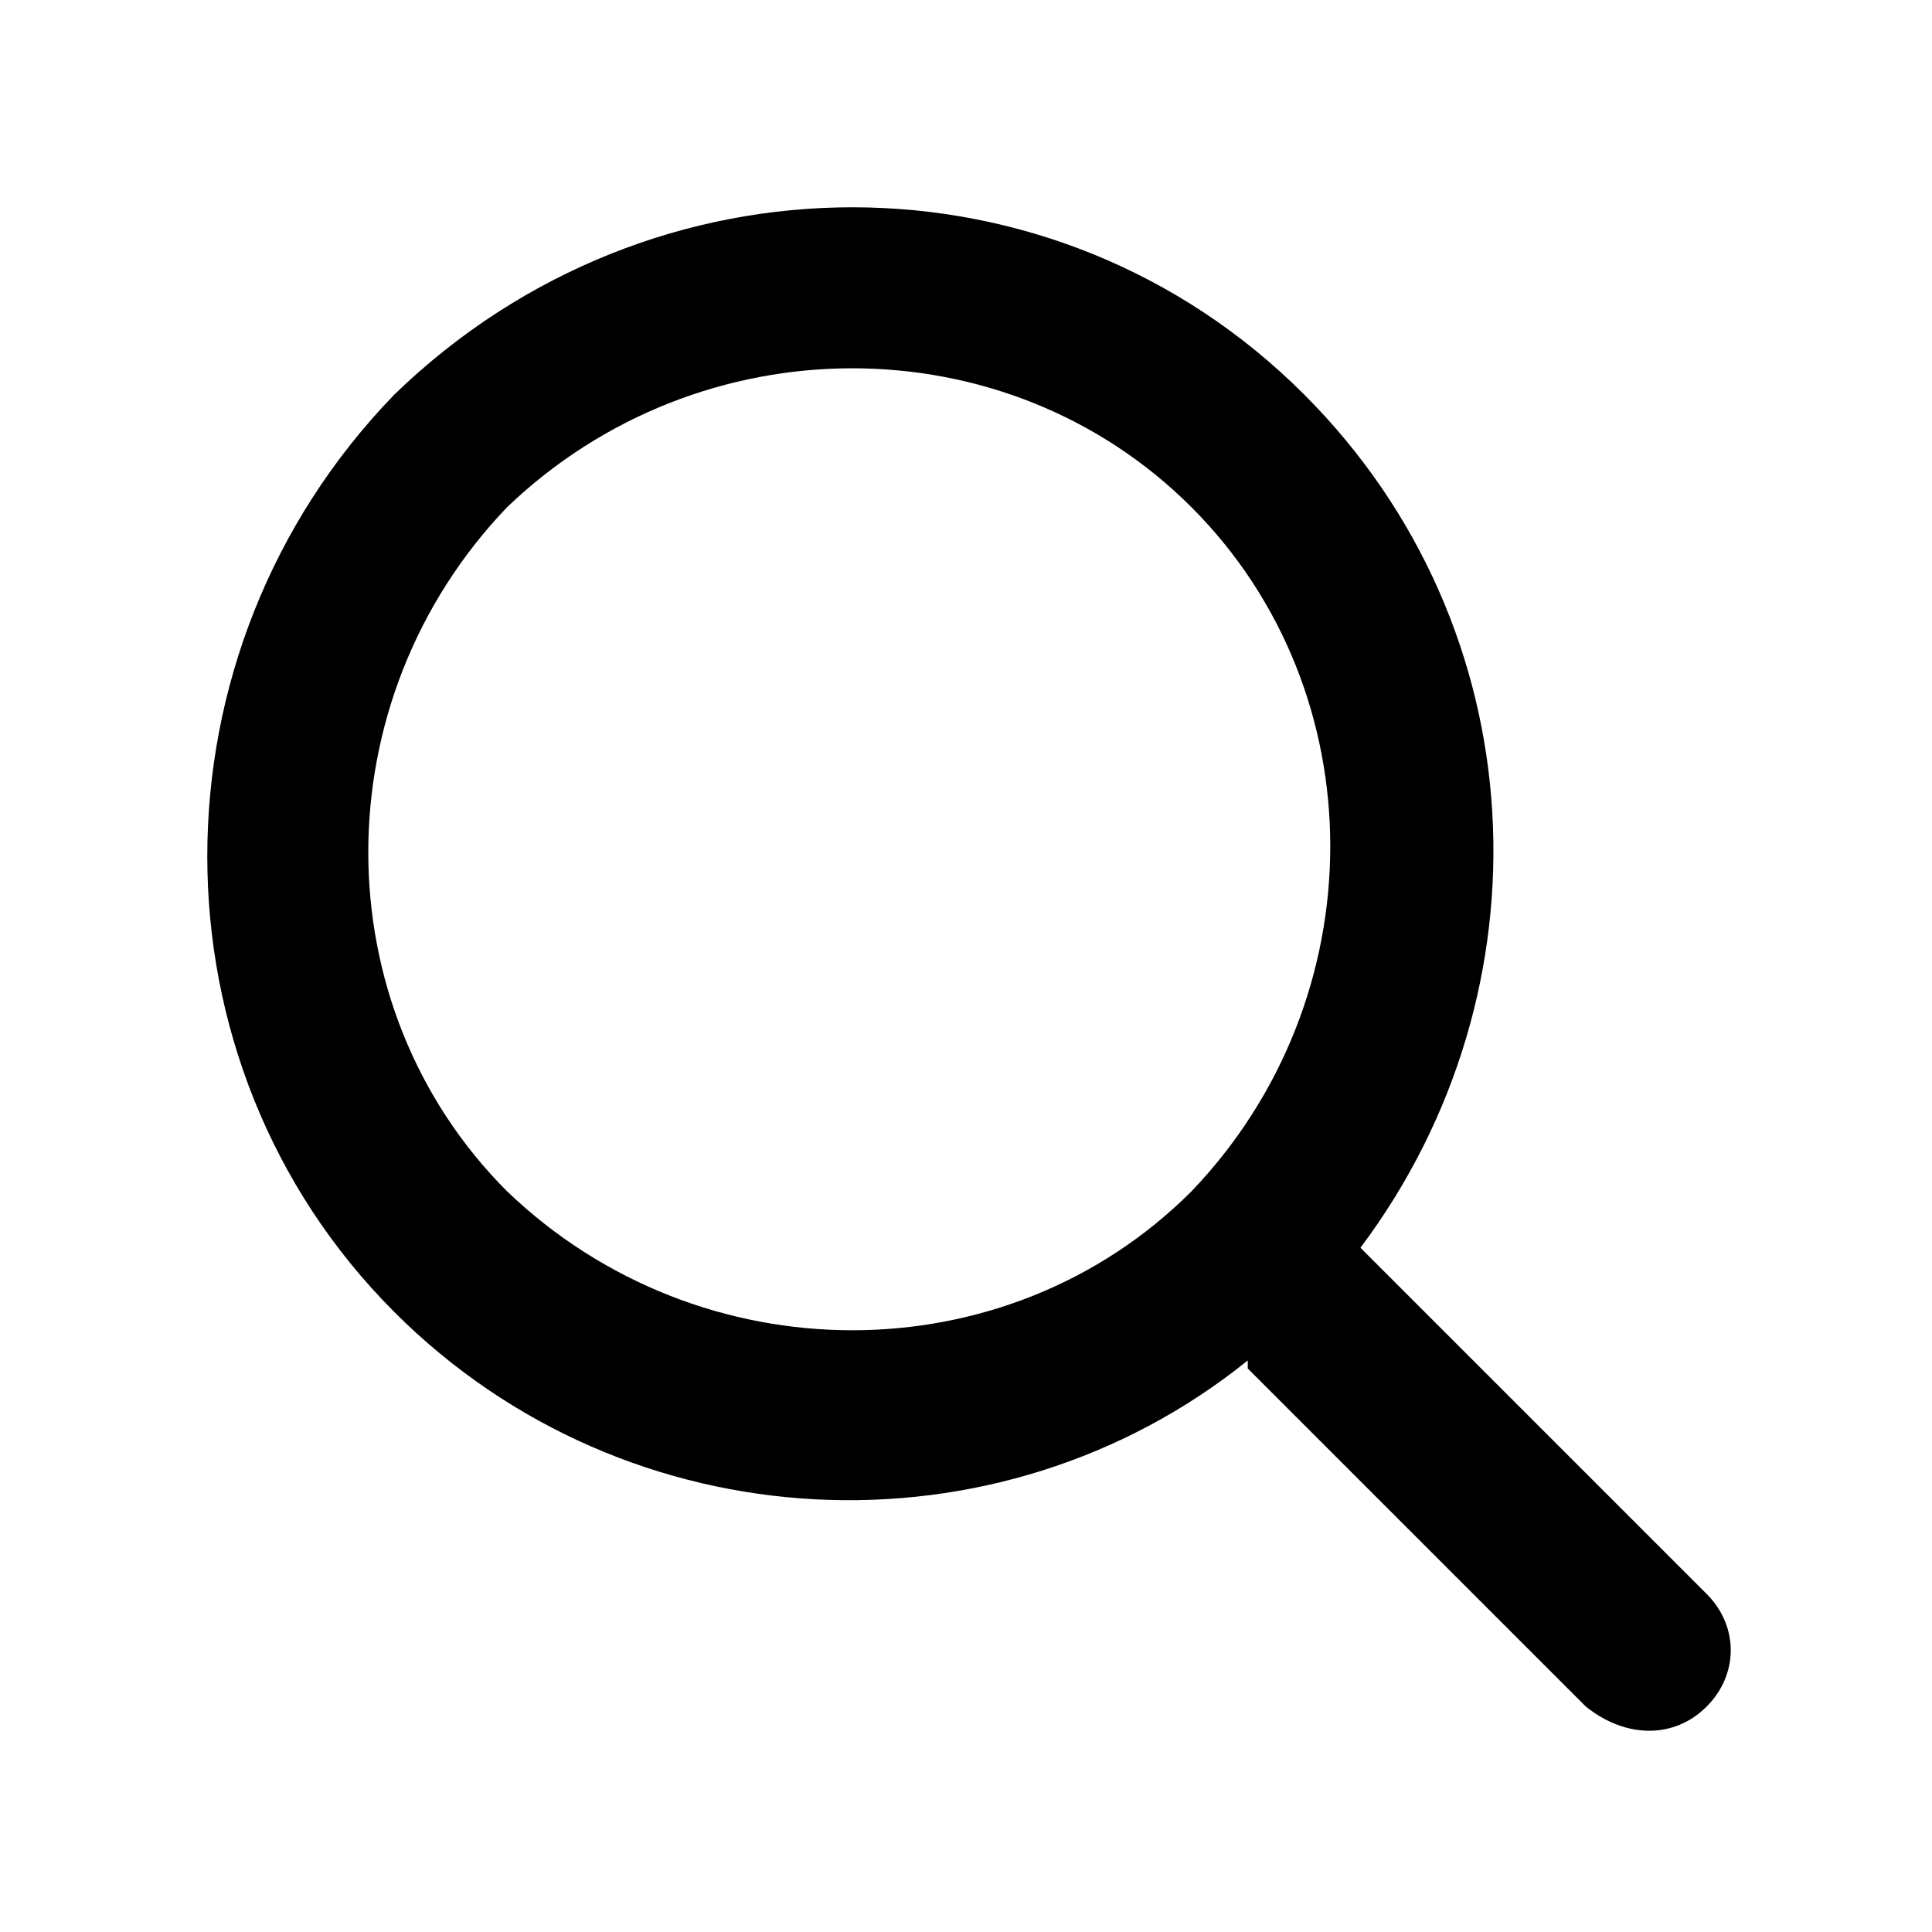
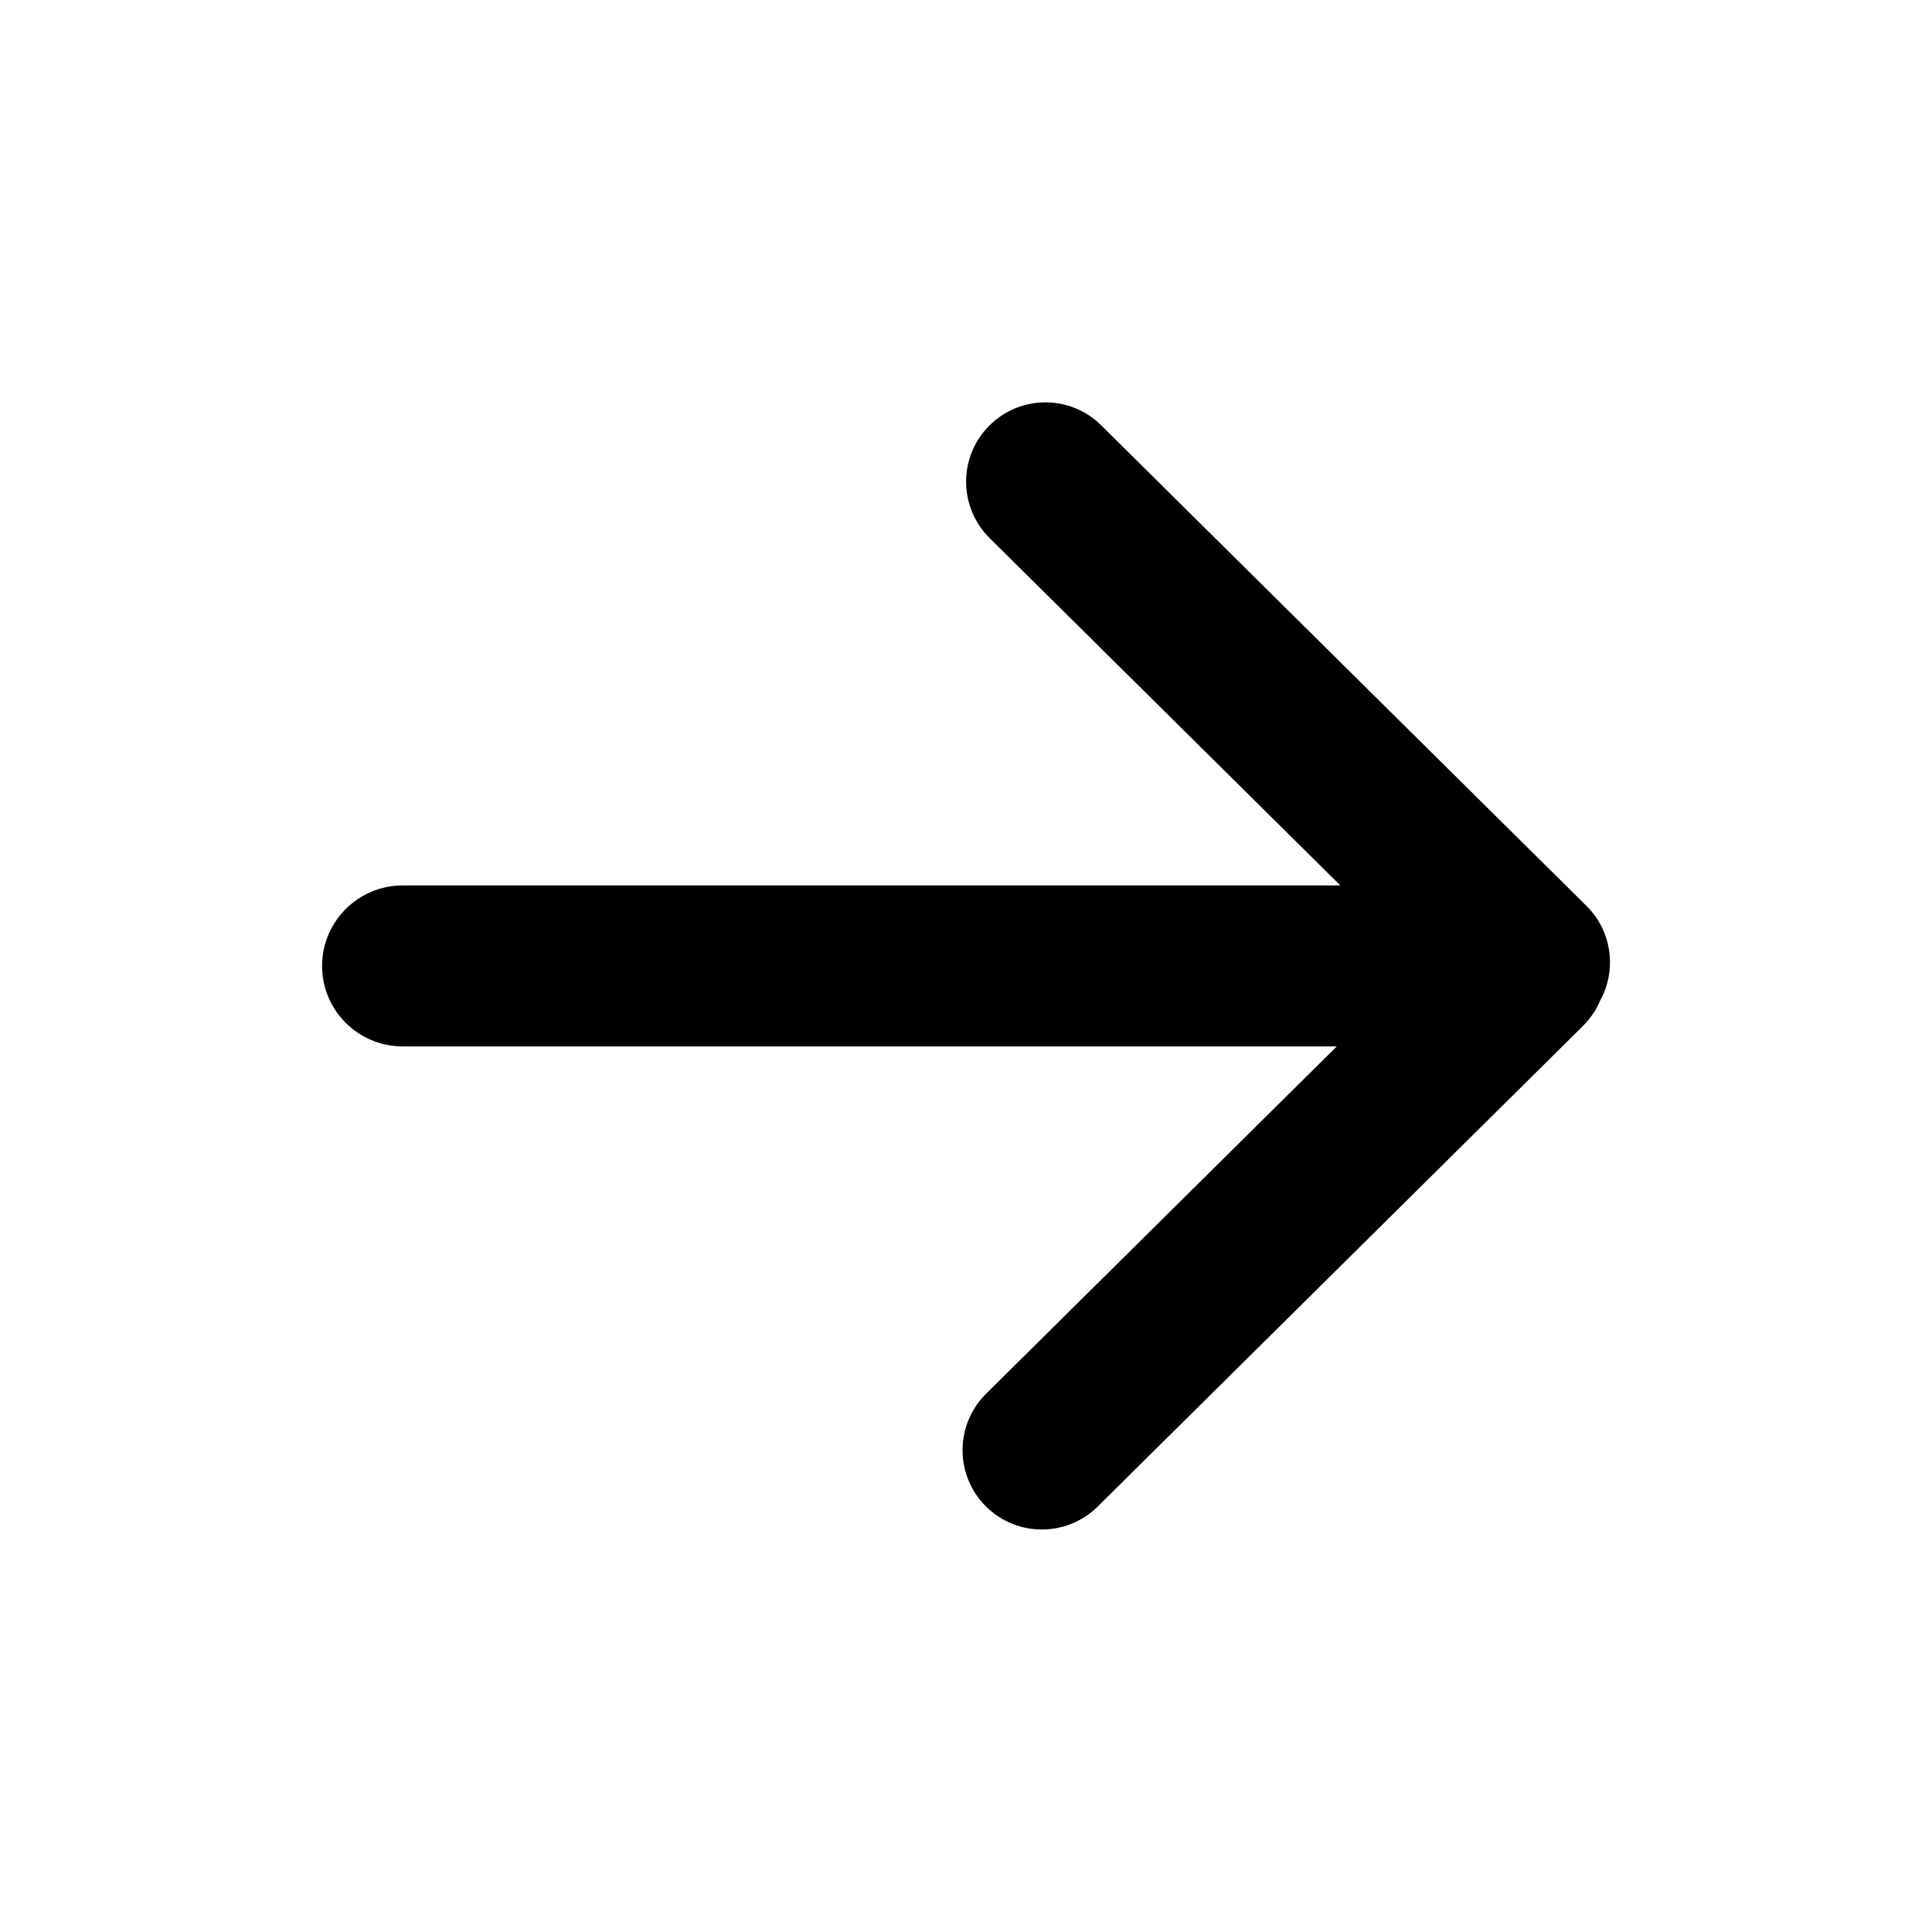
- <svg xmlns="http://www.w3.org/2000/svg" viewBox="0 0 24 24" width="24" height="24">
-   <path d="M16.9,15.5c2.4-3.2,2.2-7.7-0.7-10.6c-3.1-3.1-8.1-3.1-11.3,0c-3.1,3.2-3.1,8.3,0,11.4     c2.9,2.9,7.5,3.1,10.6,0.6c0,0.1,0,0.1,0,0.1l4.2,4.2c0.5,0.4,1.1,0.4,1.5,0c0.4-0.4,0.4-1,0-1.4L16.9,15.5     C16.9,15.5,16.9,15.5,16.9,15.5L16.9,15.5z M14.8,6.3c2.3,2.3,2.3,6.1,0,8.5c-2.3,2.3-6.1,2.3-8.5,0C4,12.5,4,8.7,6.3,6.3     C8.7,4,12.5,4,14.8,6.3z" />
+ <svg xmlns="http://www.w3.org/2000/svg" width="24" height="24" viewBox="0 0 24 24" fill="currentColor" class="">
+   <g>
+     <path d="M12.249 18.715C11.86 18.329 11.86 17.7 12.249 17.314L16.606 12.999L5.004 12.999C4.45 12.999 4.001 12.552 4.001 11.999C4.001 11.447 4.45 10.999 5.004 10.999L16.65 10.999L12.293 6.684C11.904 6.299 11.904 5.669 12.293 5.284C12.677 4.903 13.296 4.903 13.68 5.284L19.708 11.254C20.028 11.571 20.085 12.053 19.878 12.429C19.83 12.544 19.758 12.651 19.664 12.745L13.636 18.715C13.252 19.095 12.633 19.095 12.249 18.715Z" />
+   </g>
</svg>
